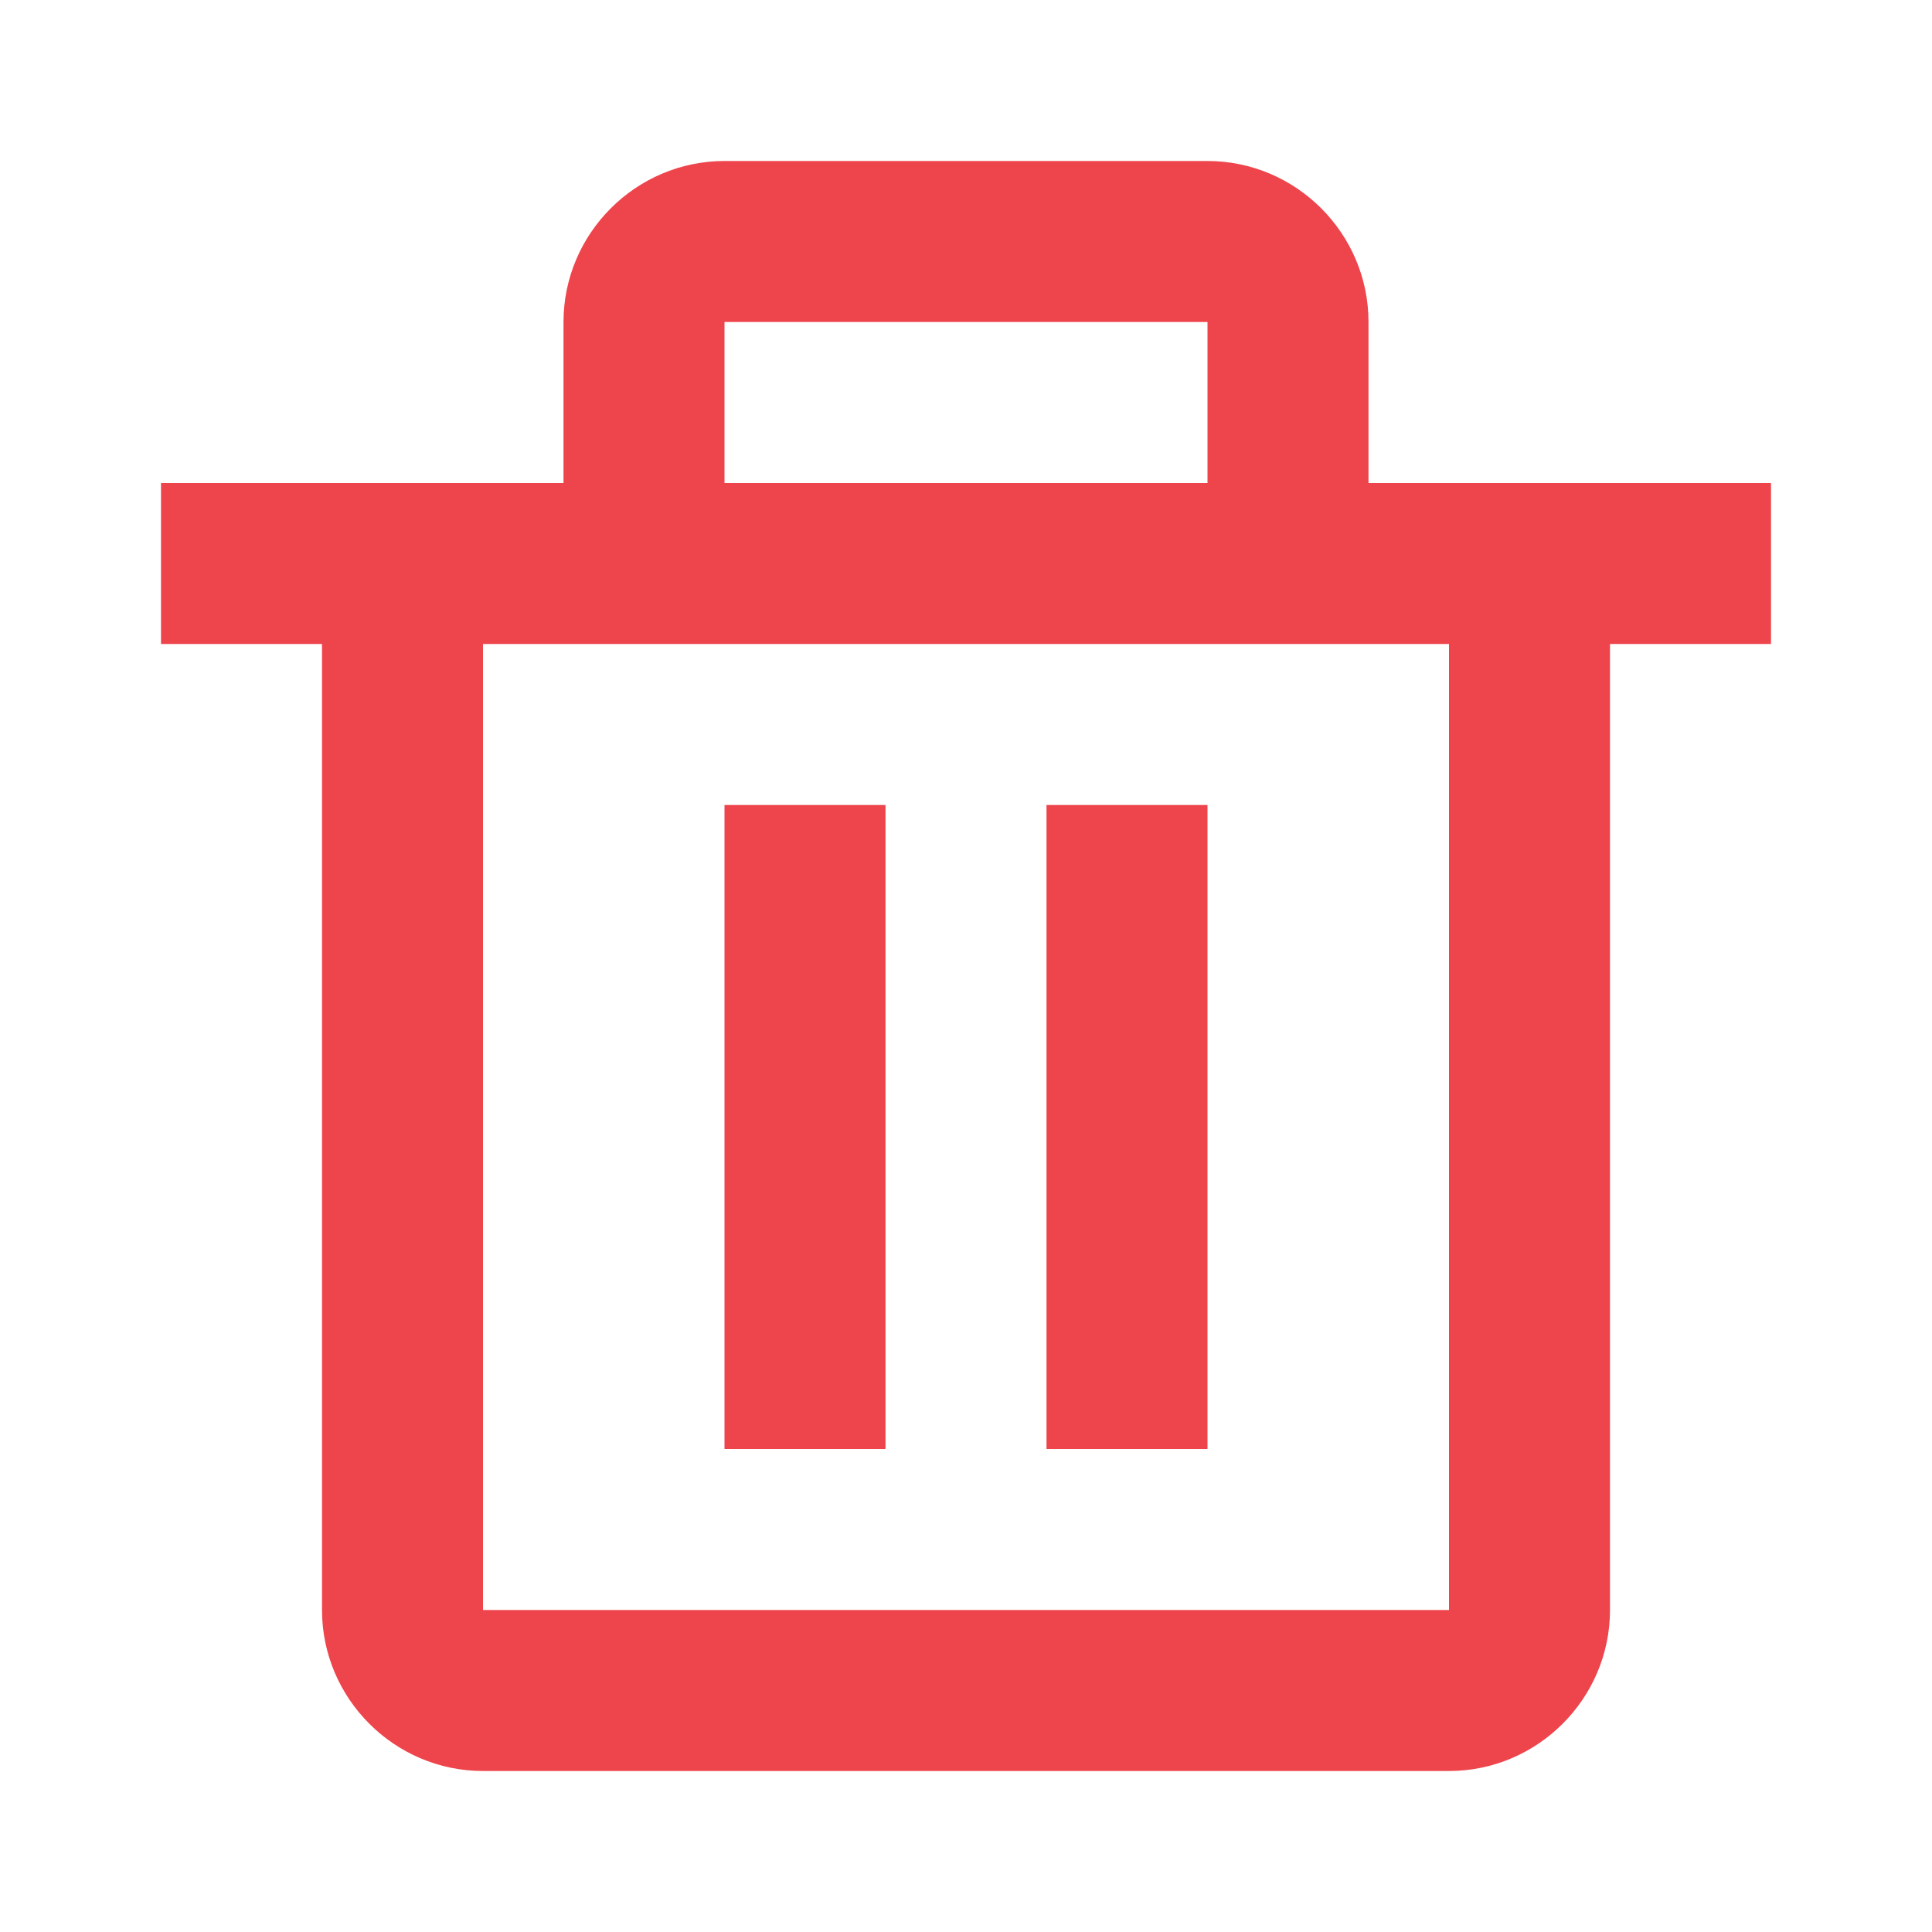
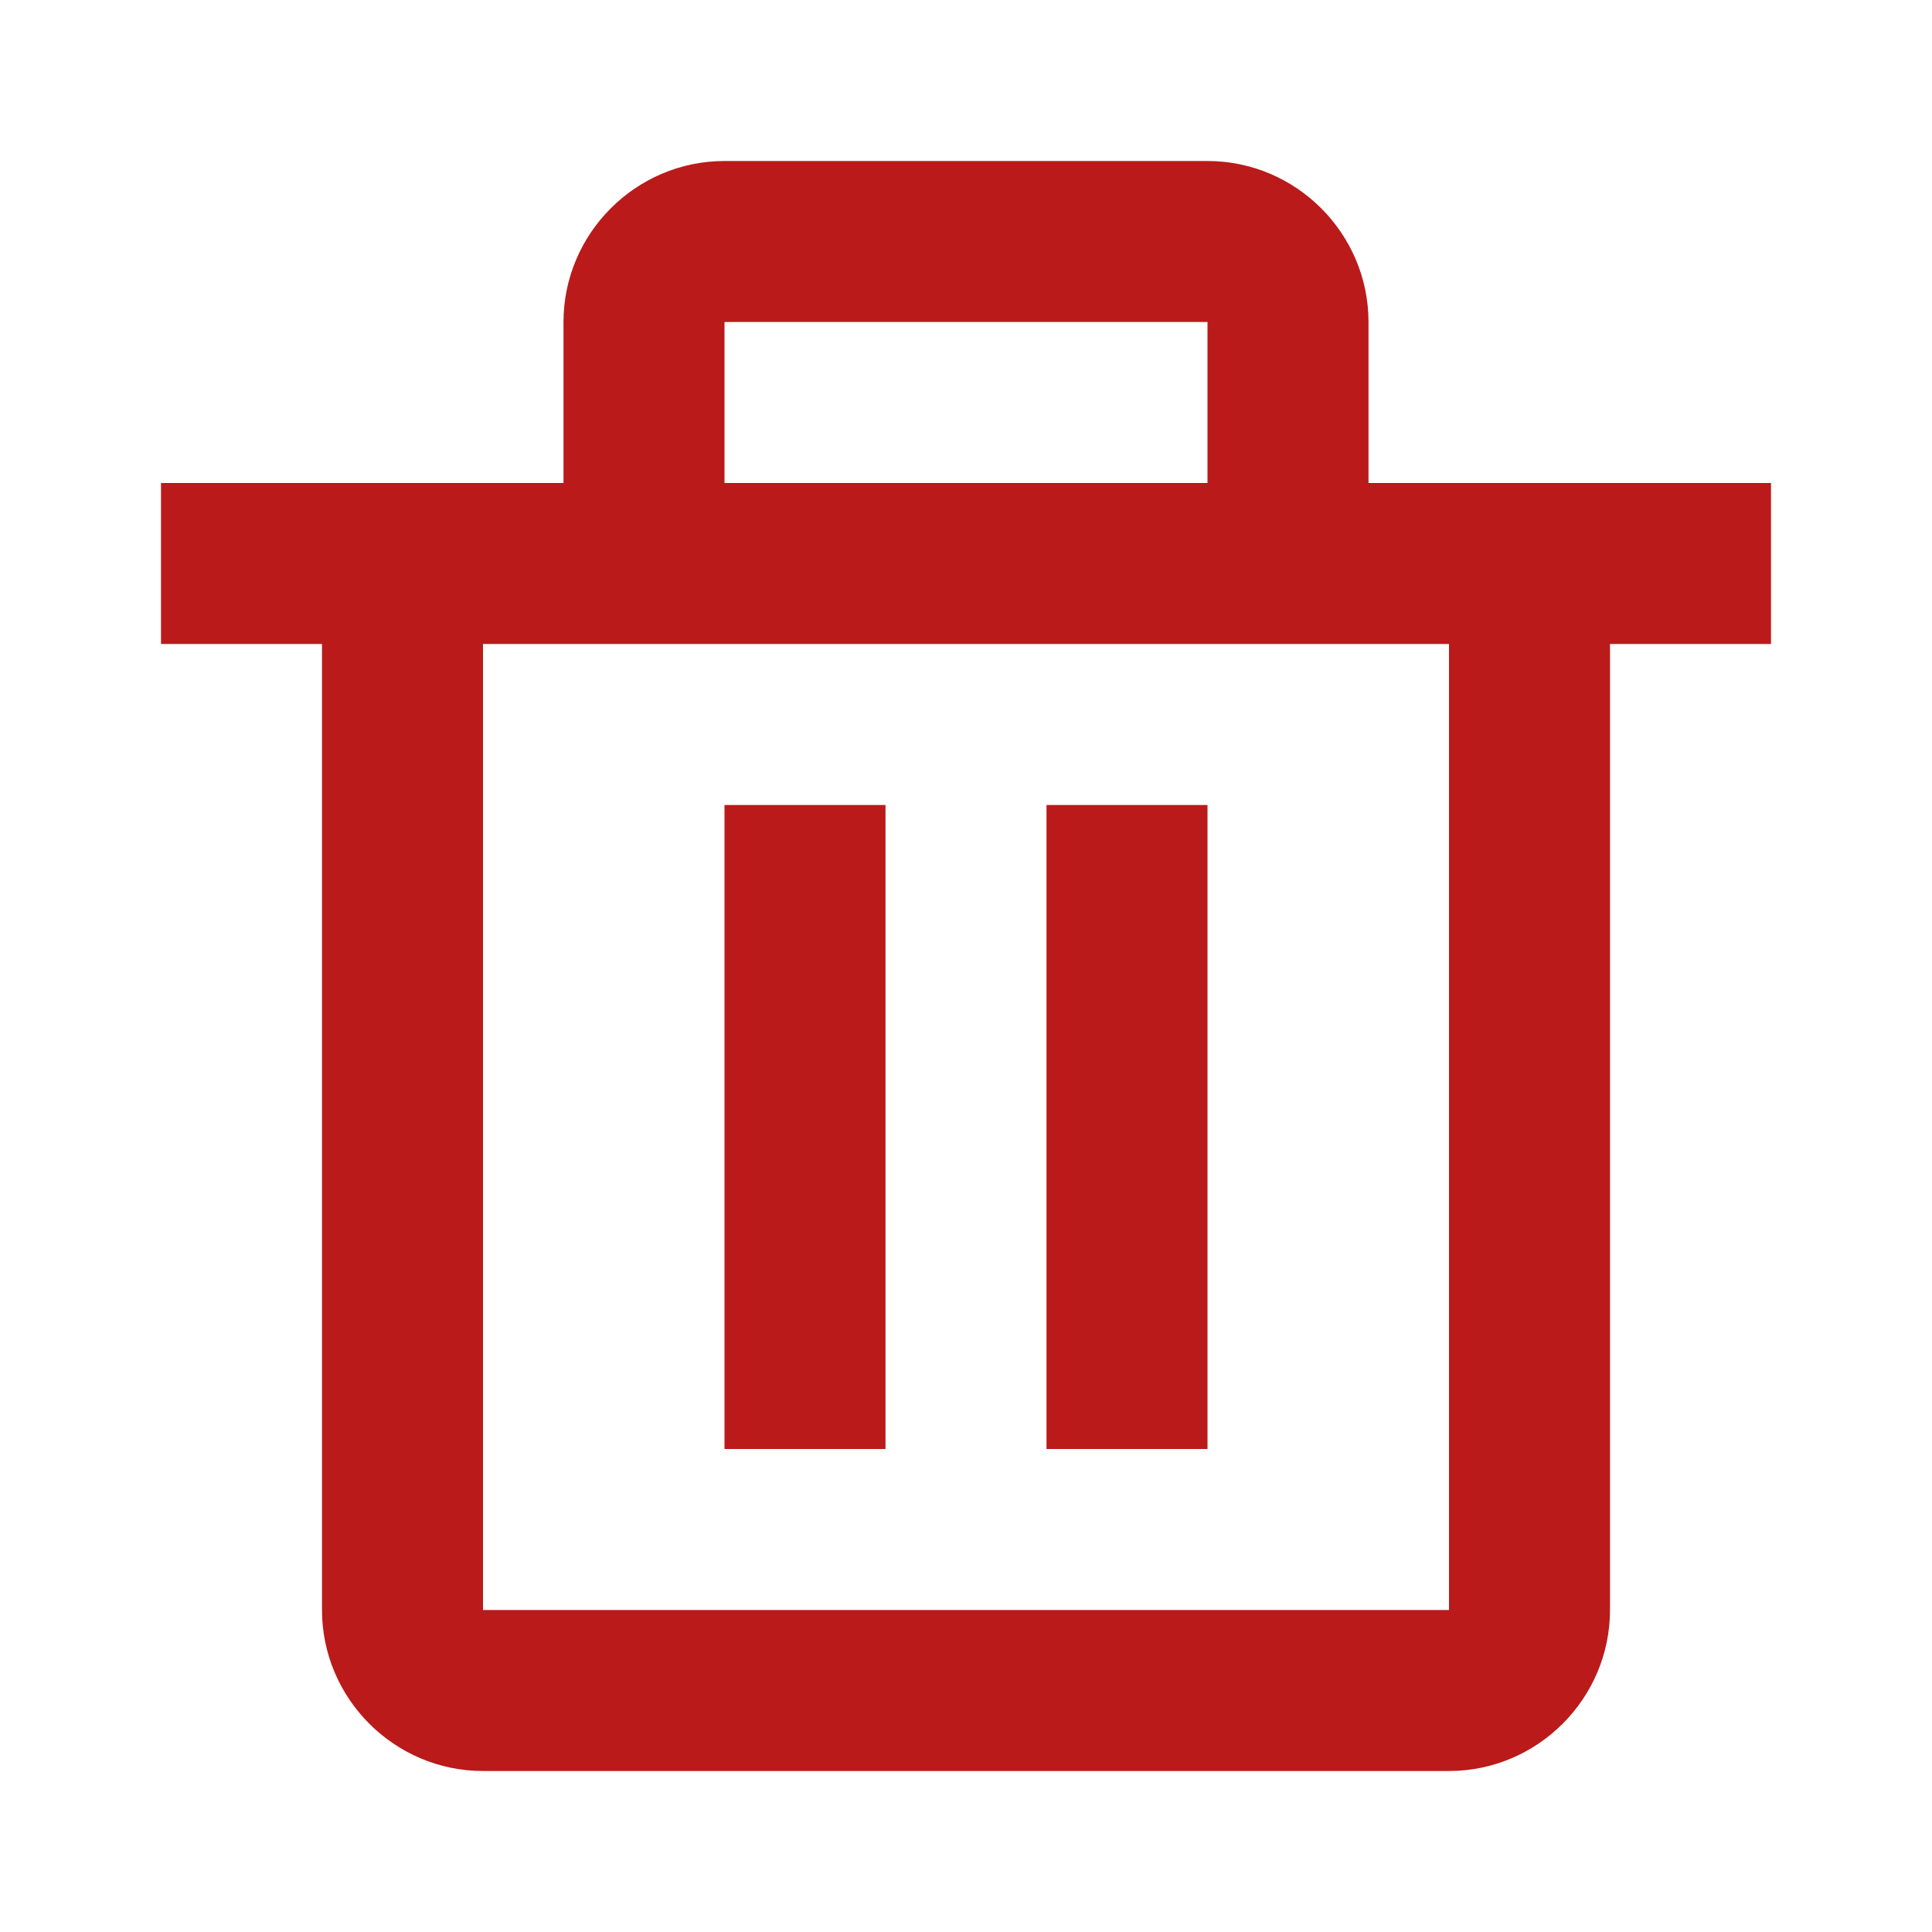
<svg xmlns="http://www.w3.org/2000/svg" width="1em" height="1em" viewBox="0 0 24 24">
-   <path fill="#ee444b" d="M17 6V4c0-1.1-.9-2-2-2H9c-1.1 0-2 .9-2 2v2H2v2h2v12c0 1.1.9 2 2 2h12c1.1 0 2-.9 2-2V8h2V6zM9 4h6v2H9zM6 20V8h12v12z" />
-   <path fill="#ee444b" d="M9 10h2v8H9zm4 0h2v8h-2z" />
+   <path fill="#ba1a1a" d="M17 6V4c0-1.1-.9-2-2-2H9c-1.1 0-2 .9-2 2v2H2v2h2v12c0 1.1.9 2 2 2h12c1.1 0 2-.9 2-2V8h2V6zM9 4h6v2H9zM6 20V8h12v12z" />
+   <path fill="#ba1a1a" d="M9 10h2v8H9zm4 0h2v8h-2z" />
</svg>
